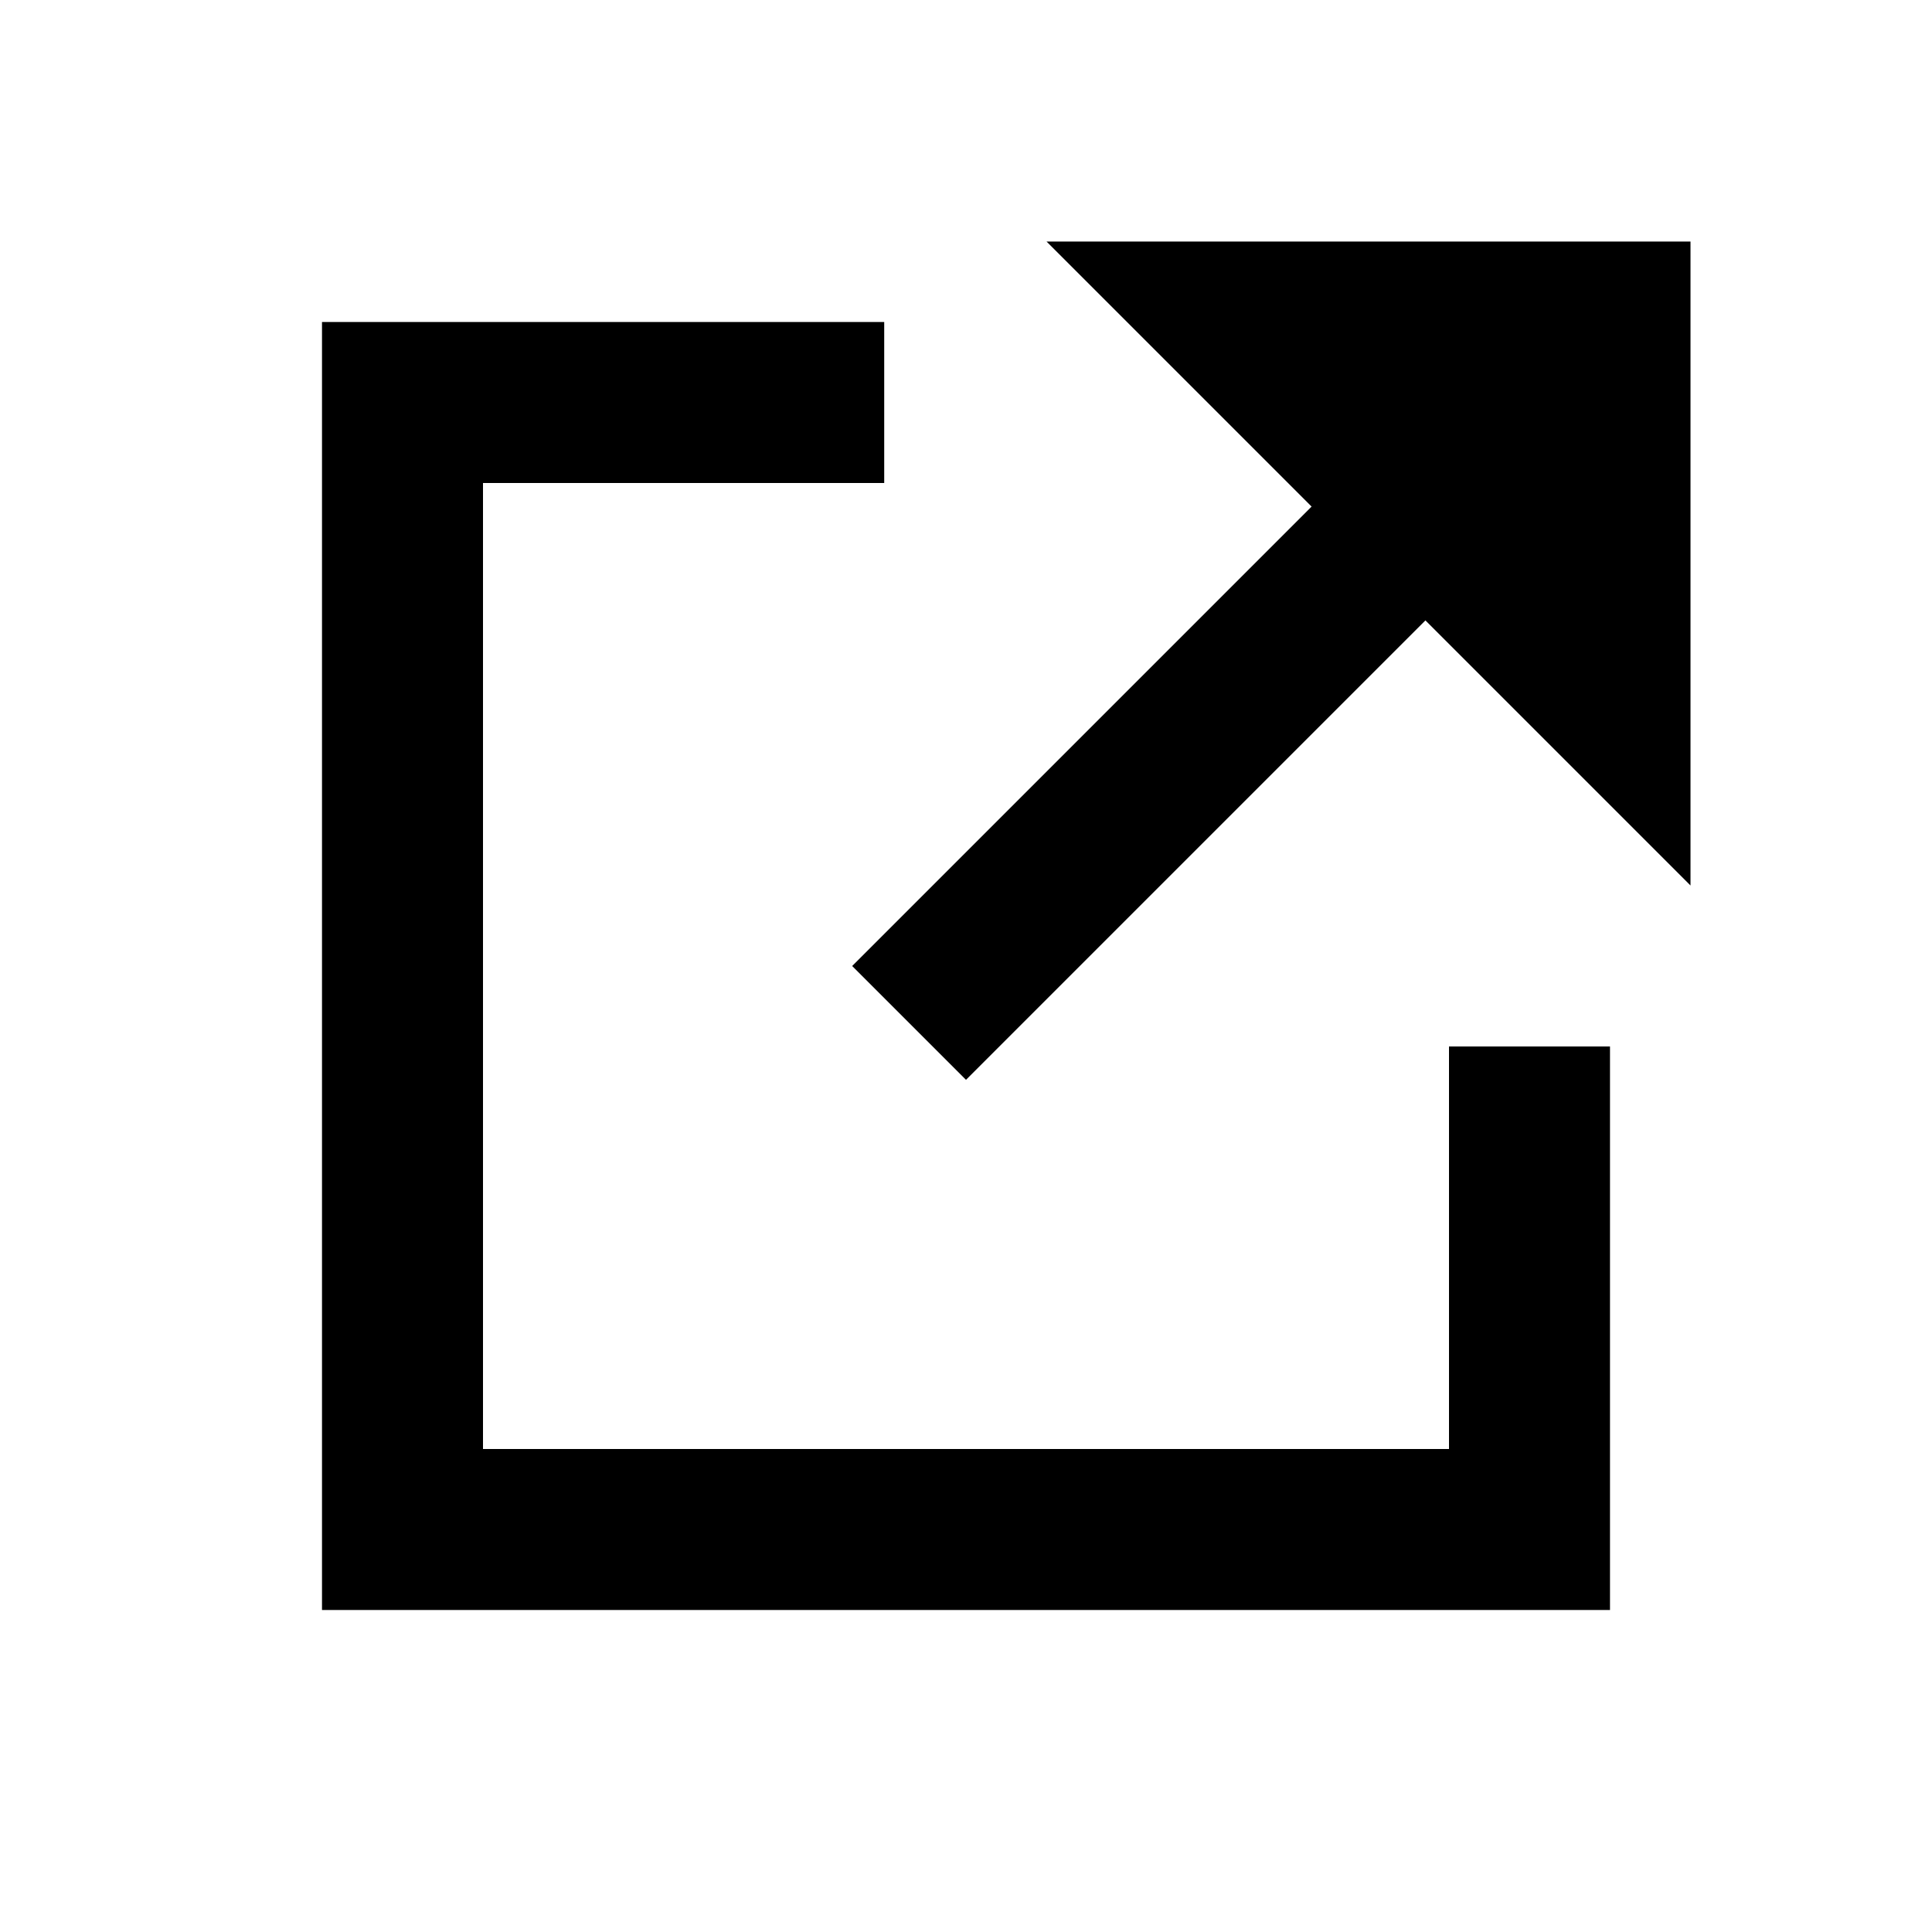
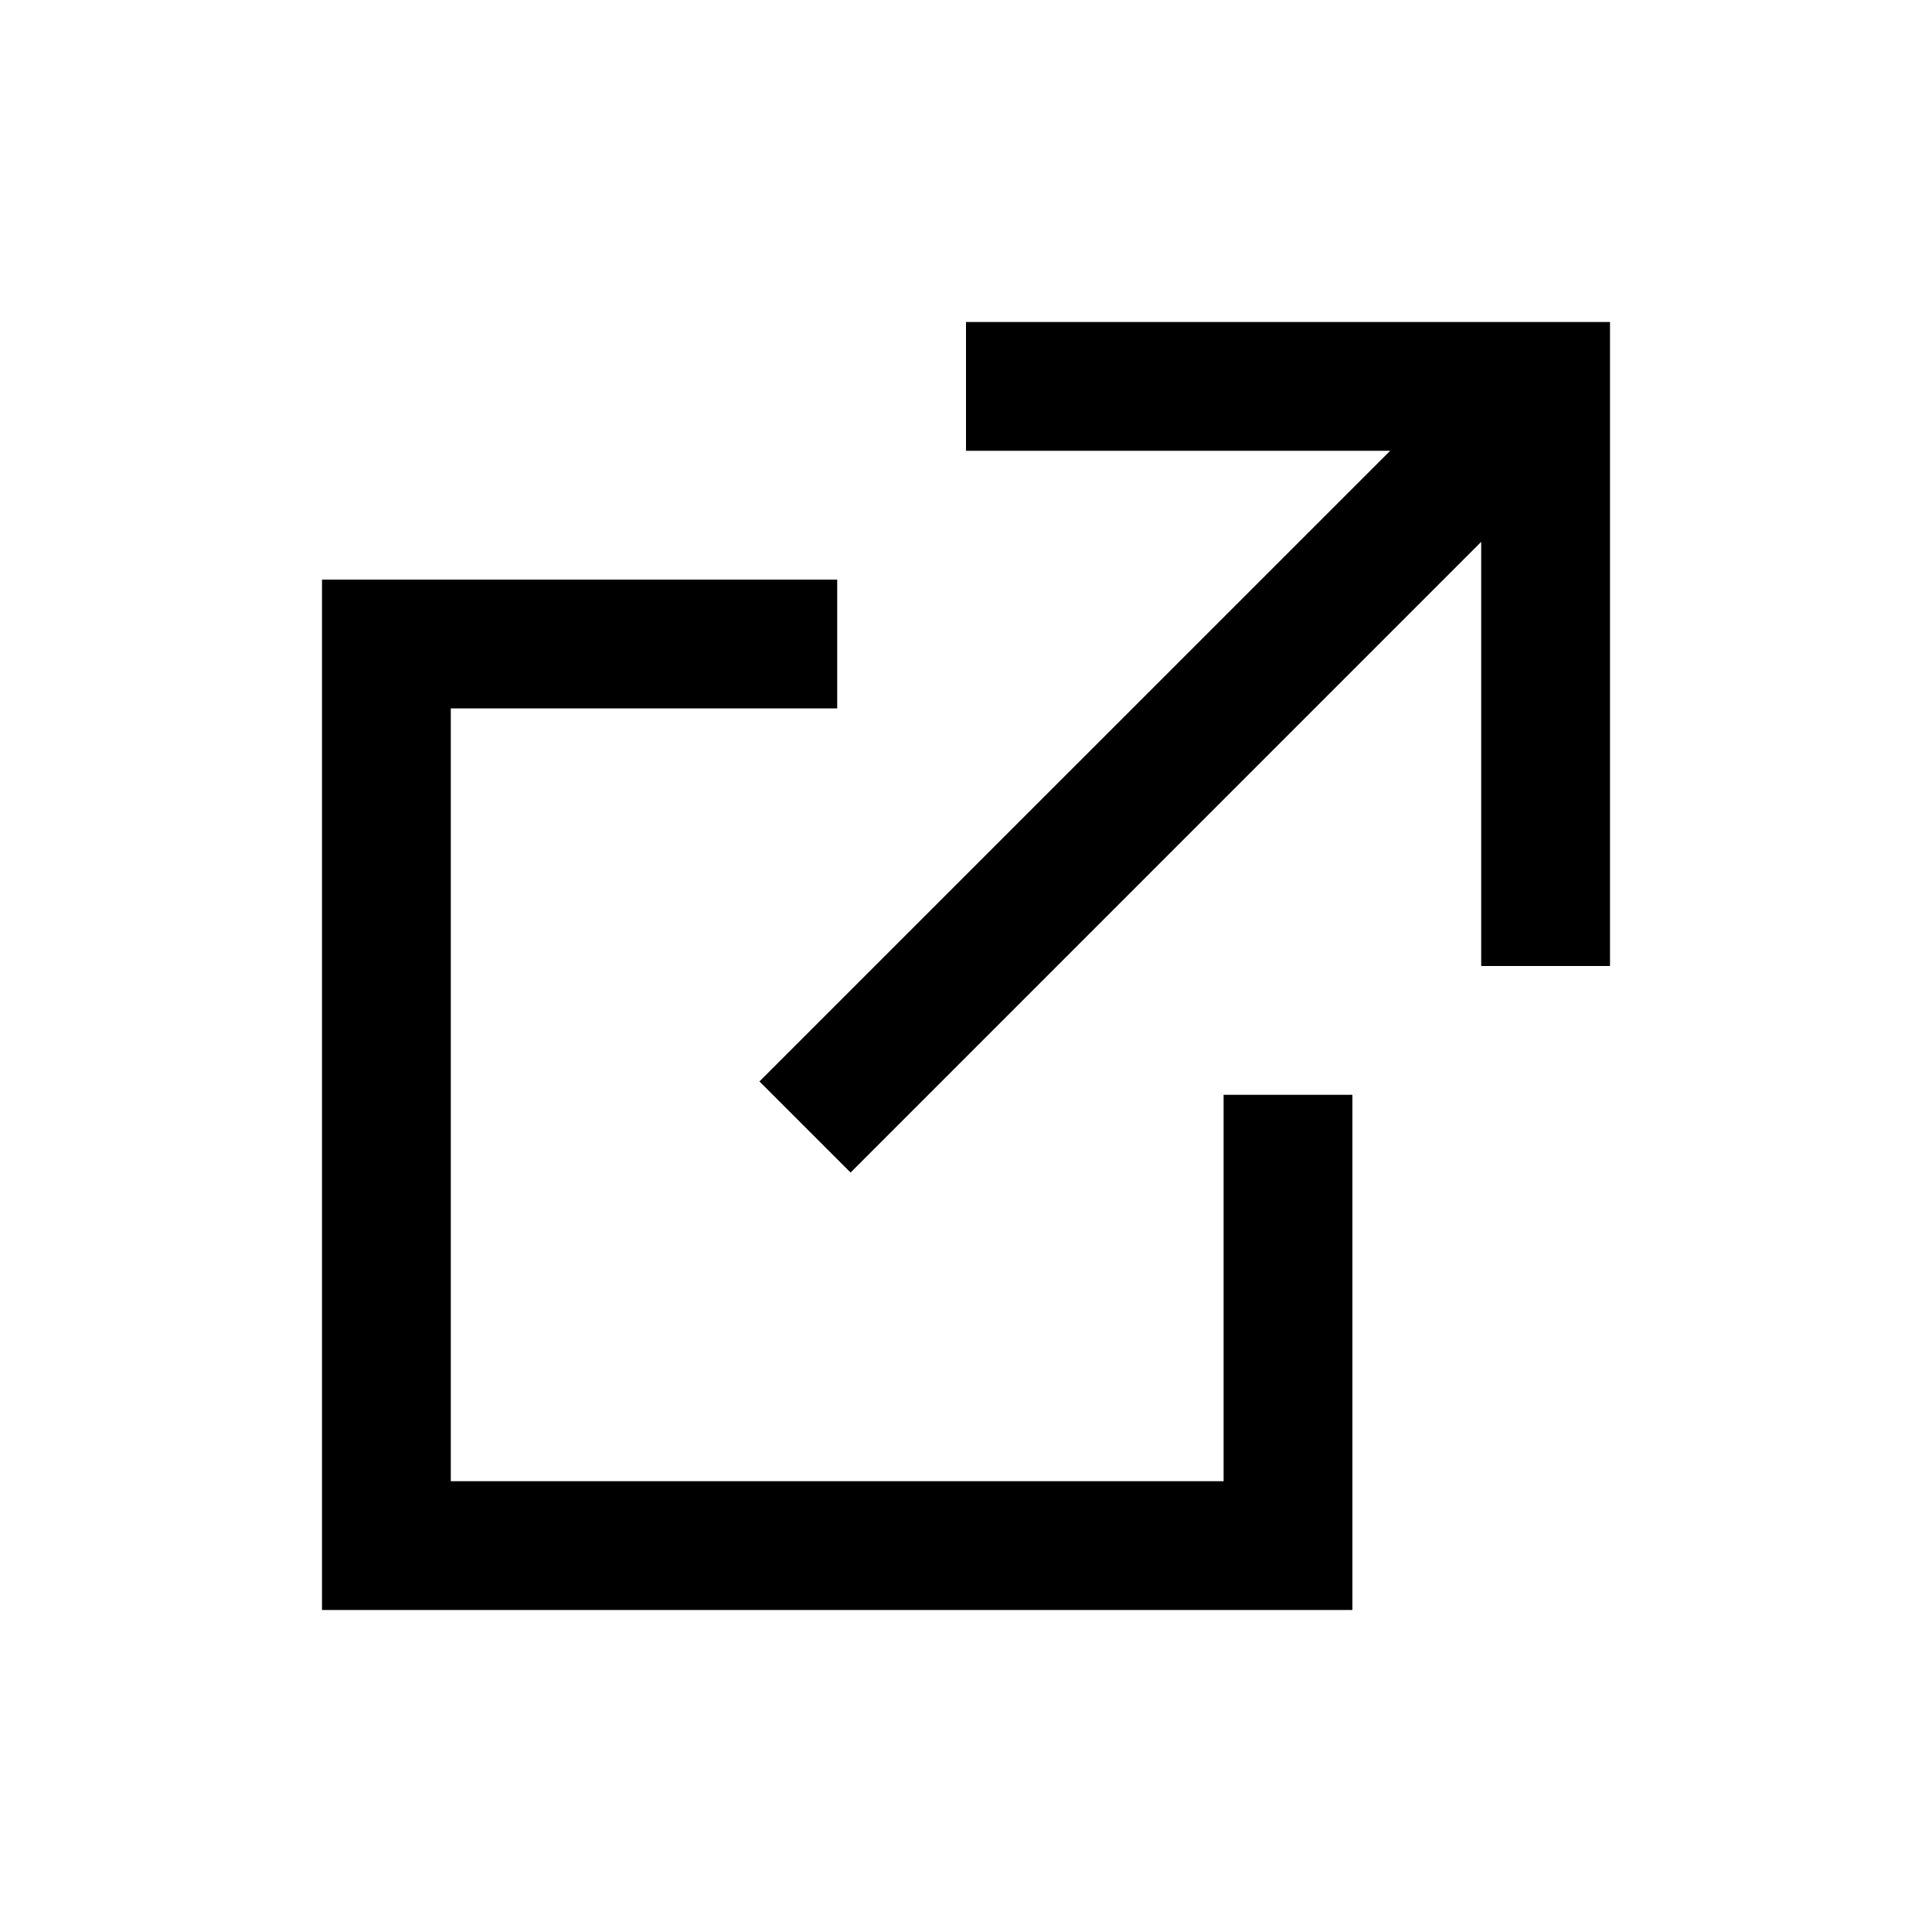
- <svg xmlns="http://www.w3.org/2000/svg" width="24px" height="24px" viewBox="0 0 24 24" version="1.1">
-   <path d="M10.984,4 L4,4 L4,20 L20,20 L20,13 L18,13 L18,18 L6,18 L6,6 L10.984,6 L10.984,4 Z" />
-   <path d="M17.707,7.707 L12.707,12.707 L12,13.414 L10.586,12 L11.293,11.293 L16.293,6.293 L13,3 L21,3 L21,11 L17.707,7.707 Z" />
+ <svg xmlns="http://www.w3.org/2000/svg" width="24" height="24" viewBox="0 0 24 24">
+   <path fill="#000000" d="M10.4,7.2 L10.4,8.8 L5.6,8.8 L5.6,18.4 L15.2,18.4 L15.2,13.6 L16.8,13.6 L16.8,20 L4,20 L4,7.2 L10.4,7.2 Z M18.4,6.731 L10.566,14.566 L9.434,13.434 L17.269,5.6 L12,5.6 L12,4 L20,4 L20,12 L18.4,12 L18.4,6.731 L18.4,6.731 Z" />
</svg>
